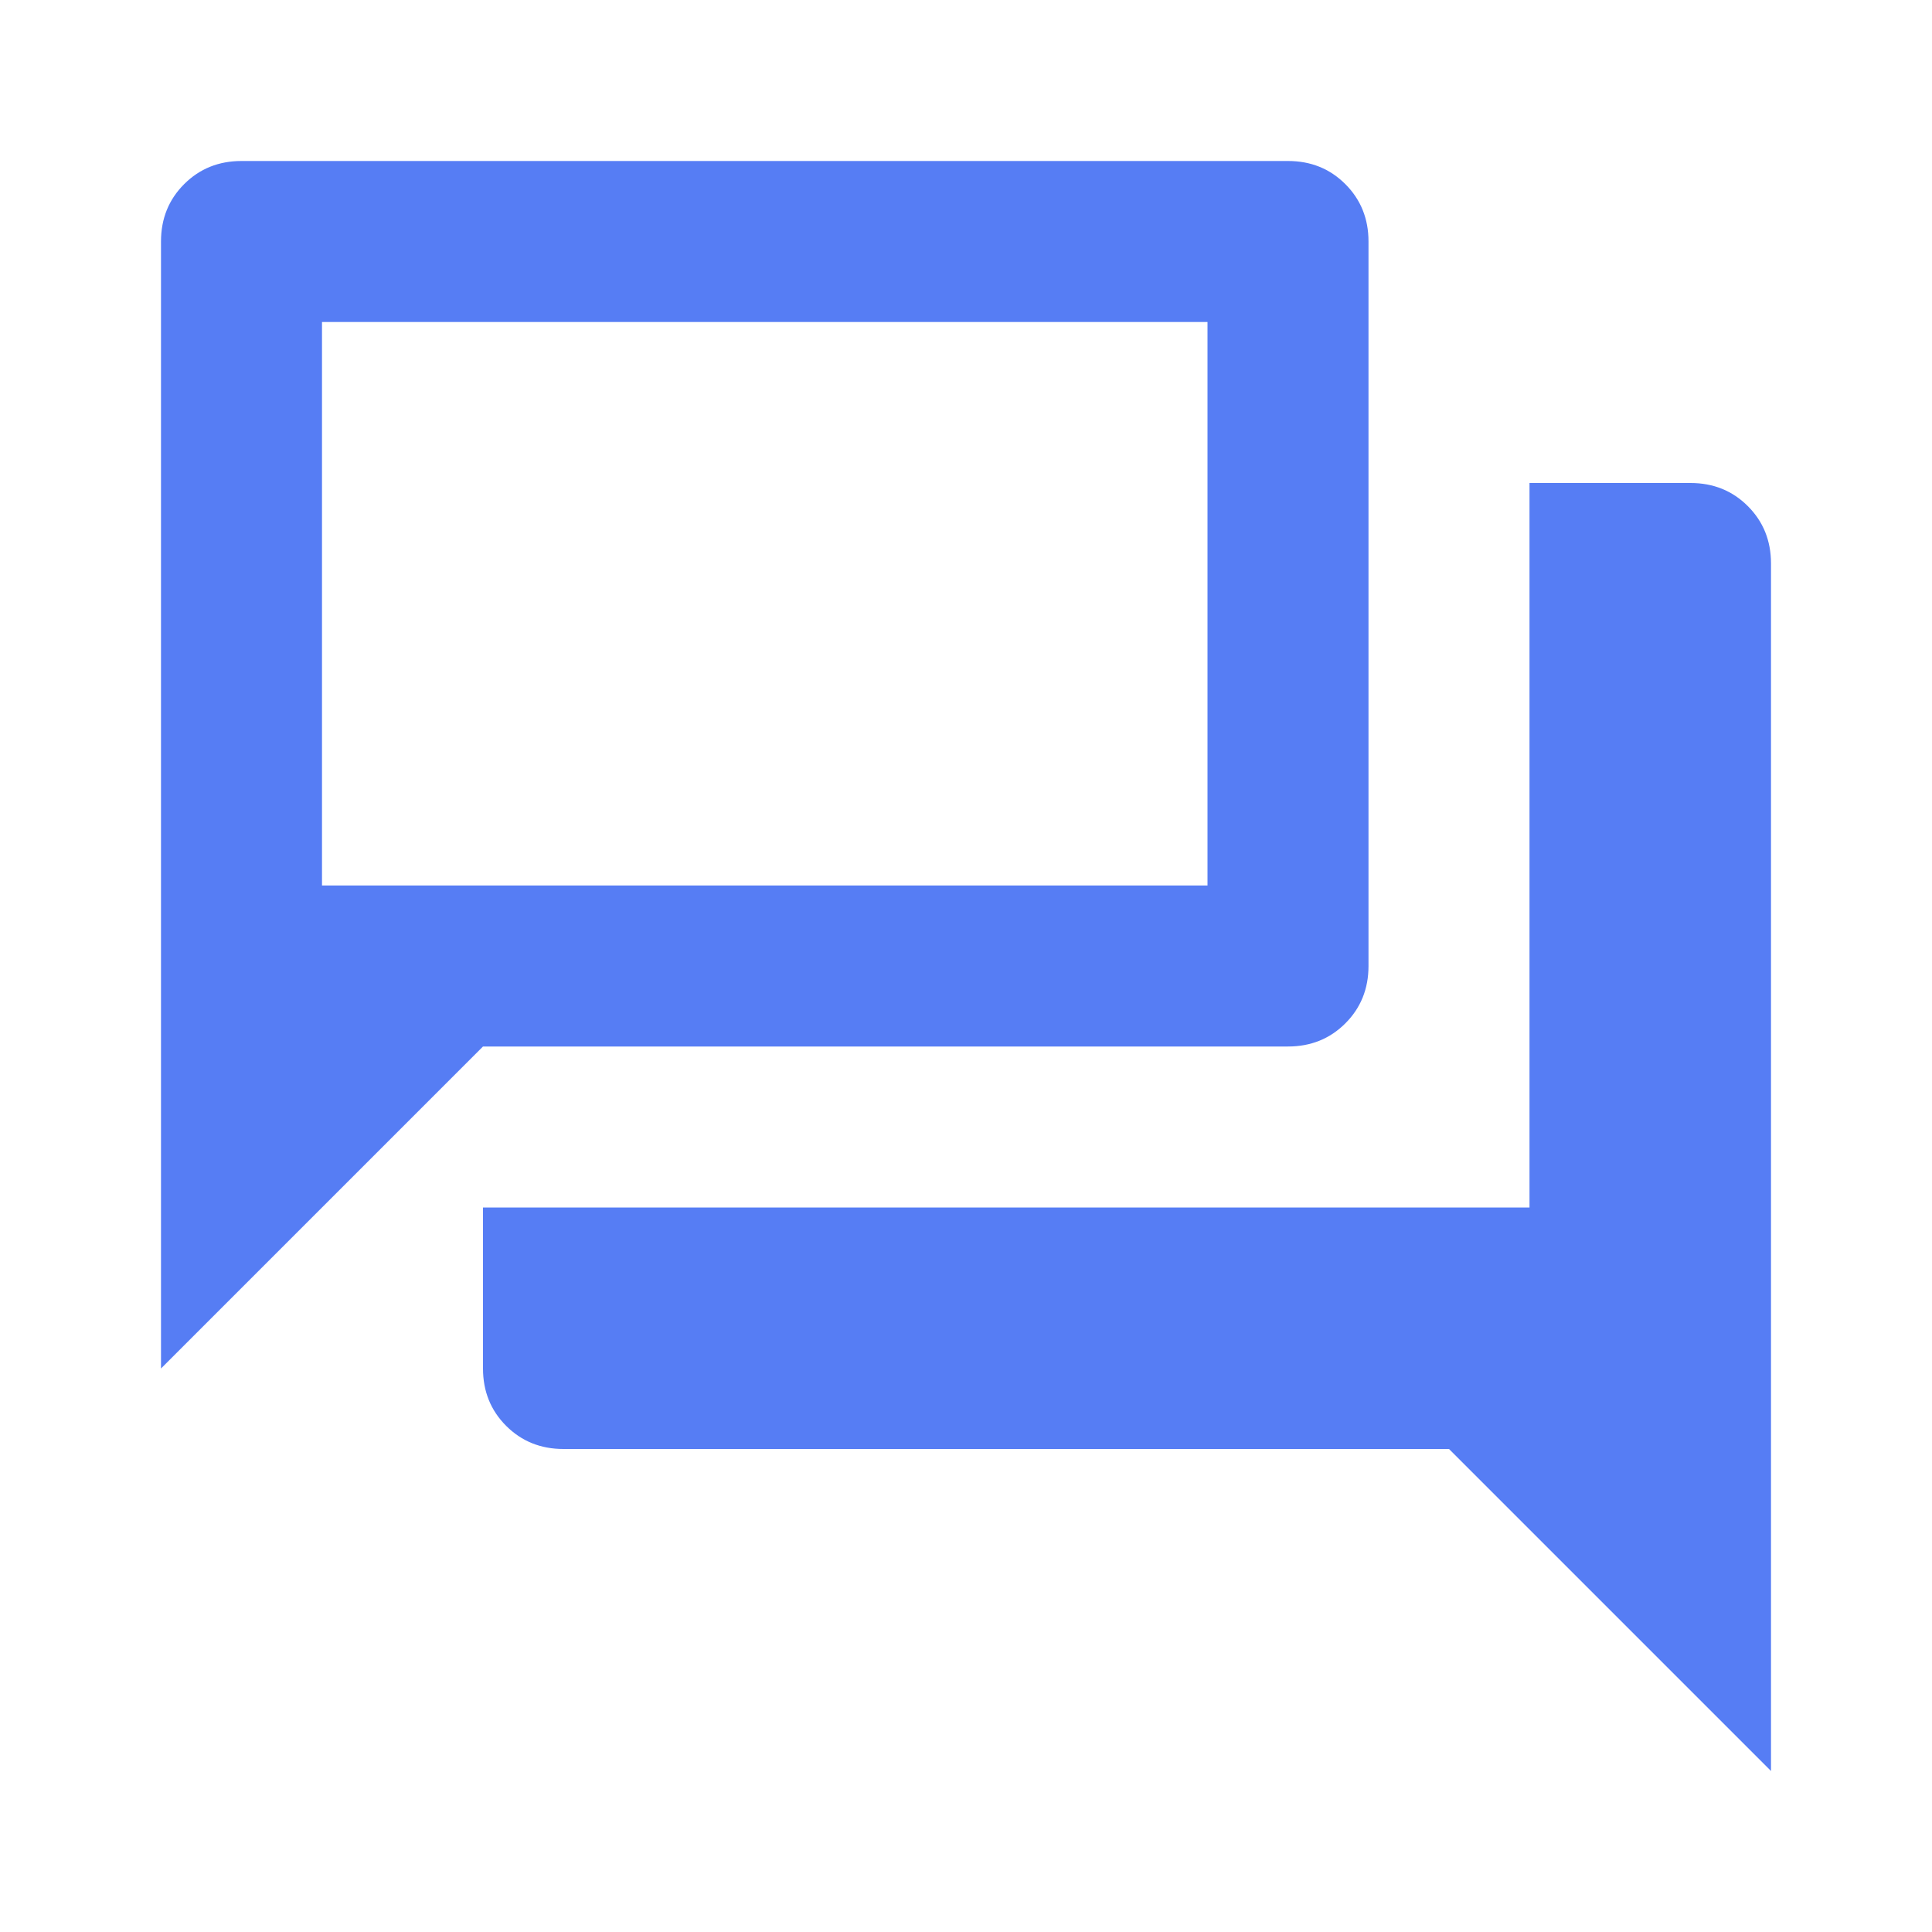
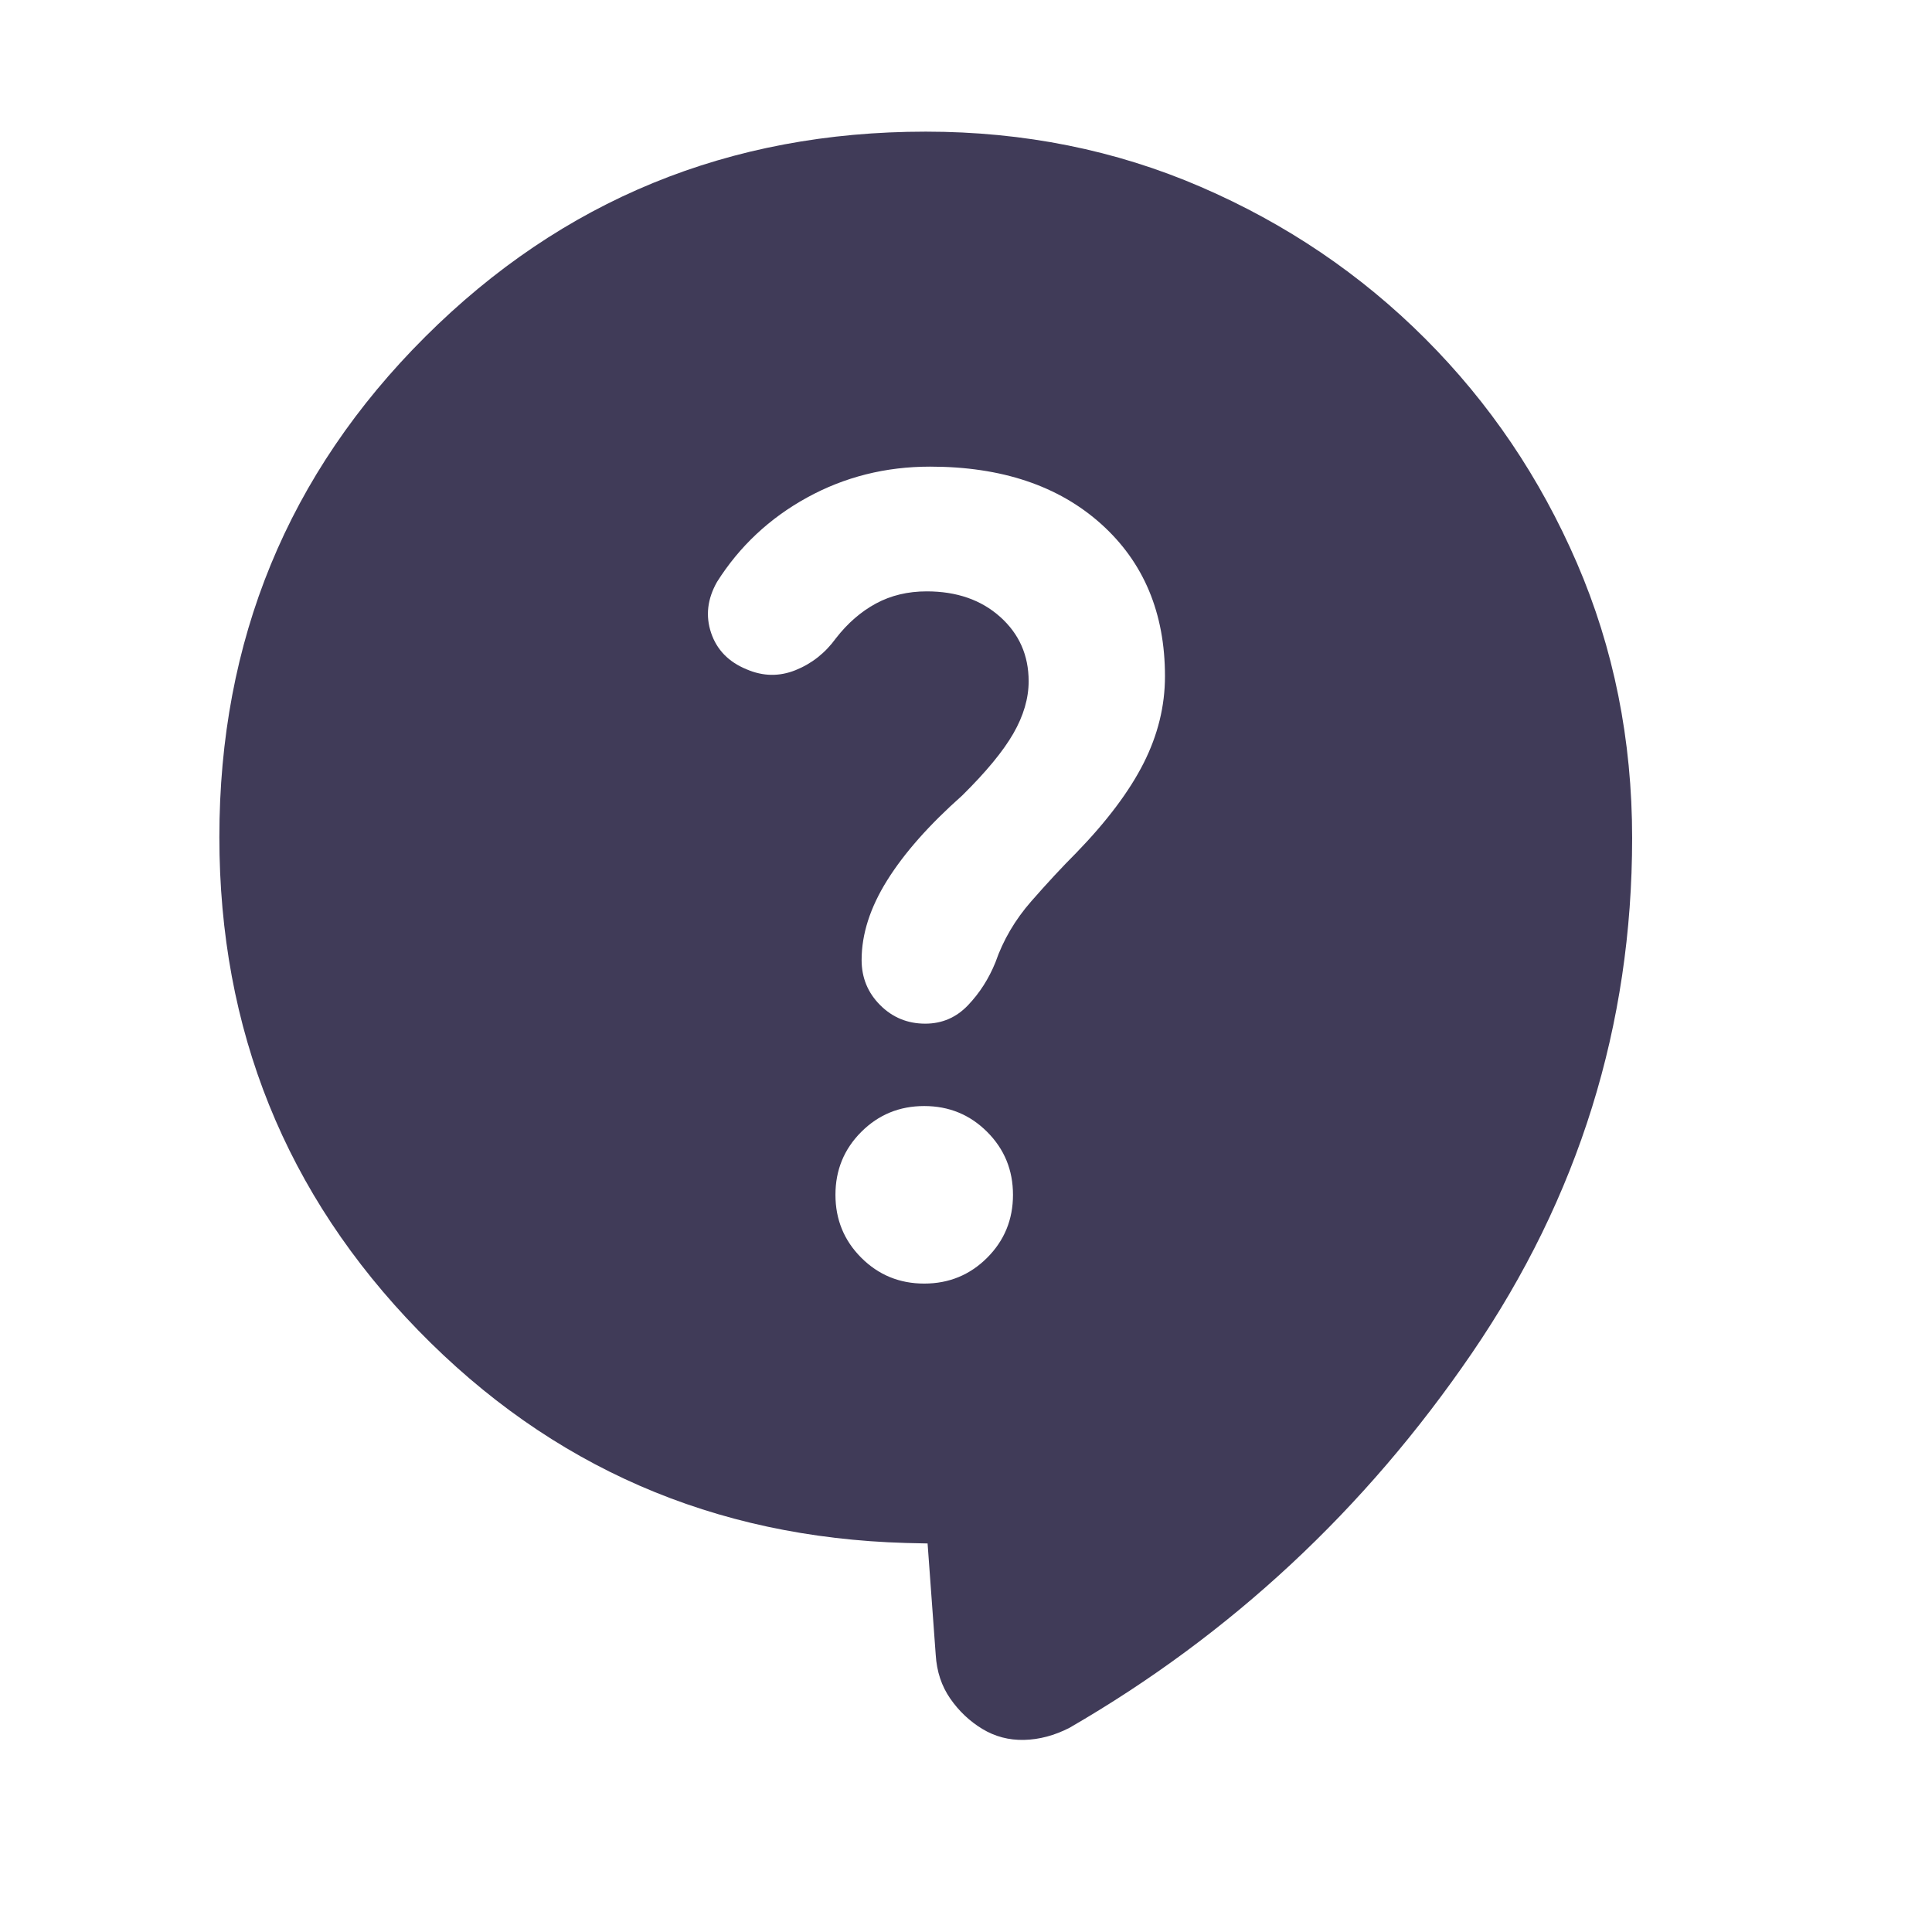
<svg xmlns="http://www.w3.org/2000/svg" height="24" viewBox="0 -960 960 960" width="24">
-   <path d="M280-240q-17 0-28.5-11.5T240-280v-80h520v-360h80q17 0 28.5 11.5T880-680v600L720-240H280ZM80-280v-560q0-17 11.5-28.5T120-880h520q17 0 28.5 11.5T680-840v360q0 17-11.5 28.5T640-440H240L80-280Zm520-240v-280H160v280h440Zm-440 0v-280 280Z" fill="#567DF4" />
+   <path d="m460.913-193.065-10.718-.239Q306.761-197.37 207.88-298.88 109-400.391 109-544.065q0-146.544 102.228-248.533Q313.456-894.587 460-894.587q73.152 0 136.685 27.456 63.533 27.457 111.467 75.392 47.935 47.934 75.392 111.467Q811-616.739 811-543.587q0 139.5-79.685 256.054Q651.63-170.978 531.37-101.435q-11.196 5.718-22.511 5.979-11.316.26-20.75-5.457-9.435-5.717-15.914-15.032-6.478-9.316-7.239-21.751l-4.043-55.369Zm-1.674-129.131q18.435 0 31.272-12.837t12.837-31.271q0-18.435-12.837-31.272t-31.272-12.837q-18.435 0-31.272 12.837t-12.837 31.272q0 18.434 12.837 31.271t31.272 12.837Zm-88.196-305.195q12.196 5.239 24.272.38 12.076-4.859 20.033-15.815 8.761-11.283 19.924-17.304 11.163-6.022 25.206-6.022 22.326 0 36.489 12.663 14.163 12.663 14.163 31.989 0 12.761-7.619 26-7.62 13.239-25.424 30.804-24.522 21.761-37.239 42.098-12.718 20.337-12.718 39.62 0 13.195 9.218 22.413 9.217 9.217 22.413 9.217 12.478 0 21.196-9.119 8.717-9.12 13.673-21.359 5.718-16.522 17.761-30.283 12.044-13.761 22.326-24.043 22.913-23.631 33.533-44.631 10.62-21 10.62-43.195 0-47.196-31.74-75.674-31.739-28.479-84.978-28.479-33.195 0-61.152 15.381-27.957 15.38-44.717 41.902-7.196 12.674-2.935 25.326 4.261 12.652 17.695 18.131Z" fill="#403B58" />
</svg>
